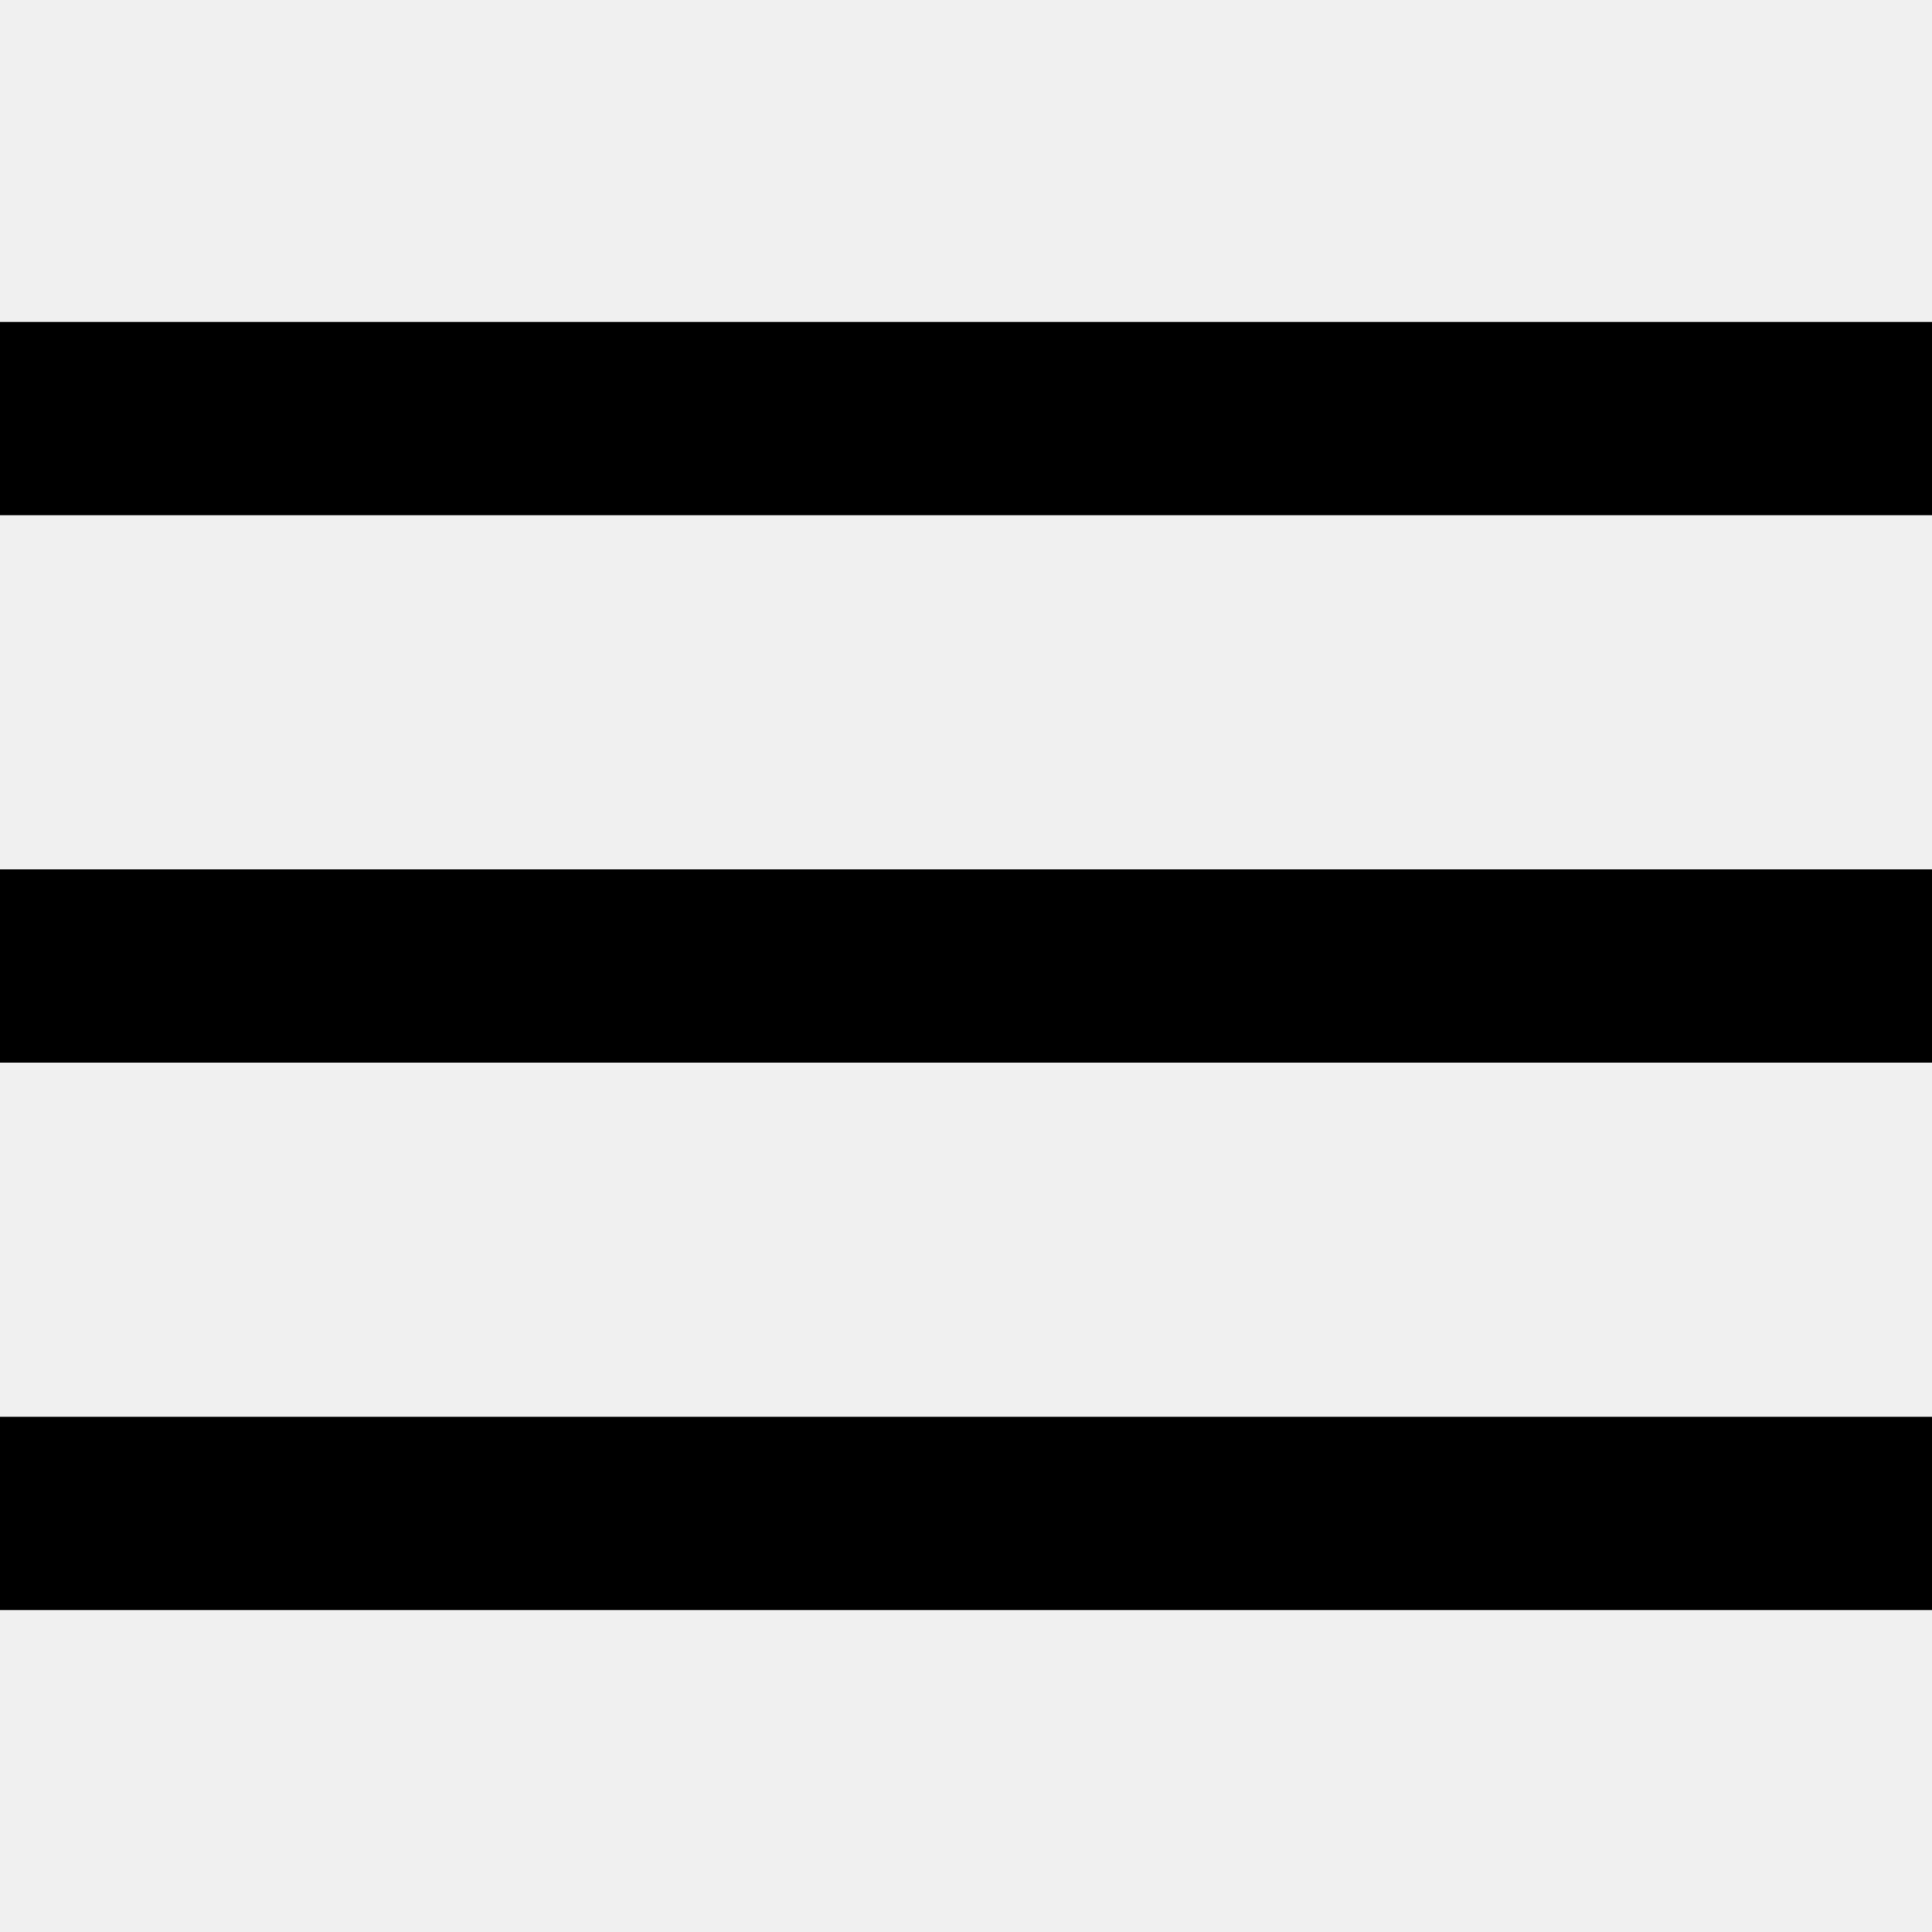
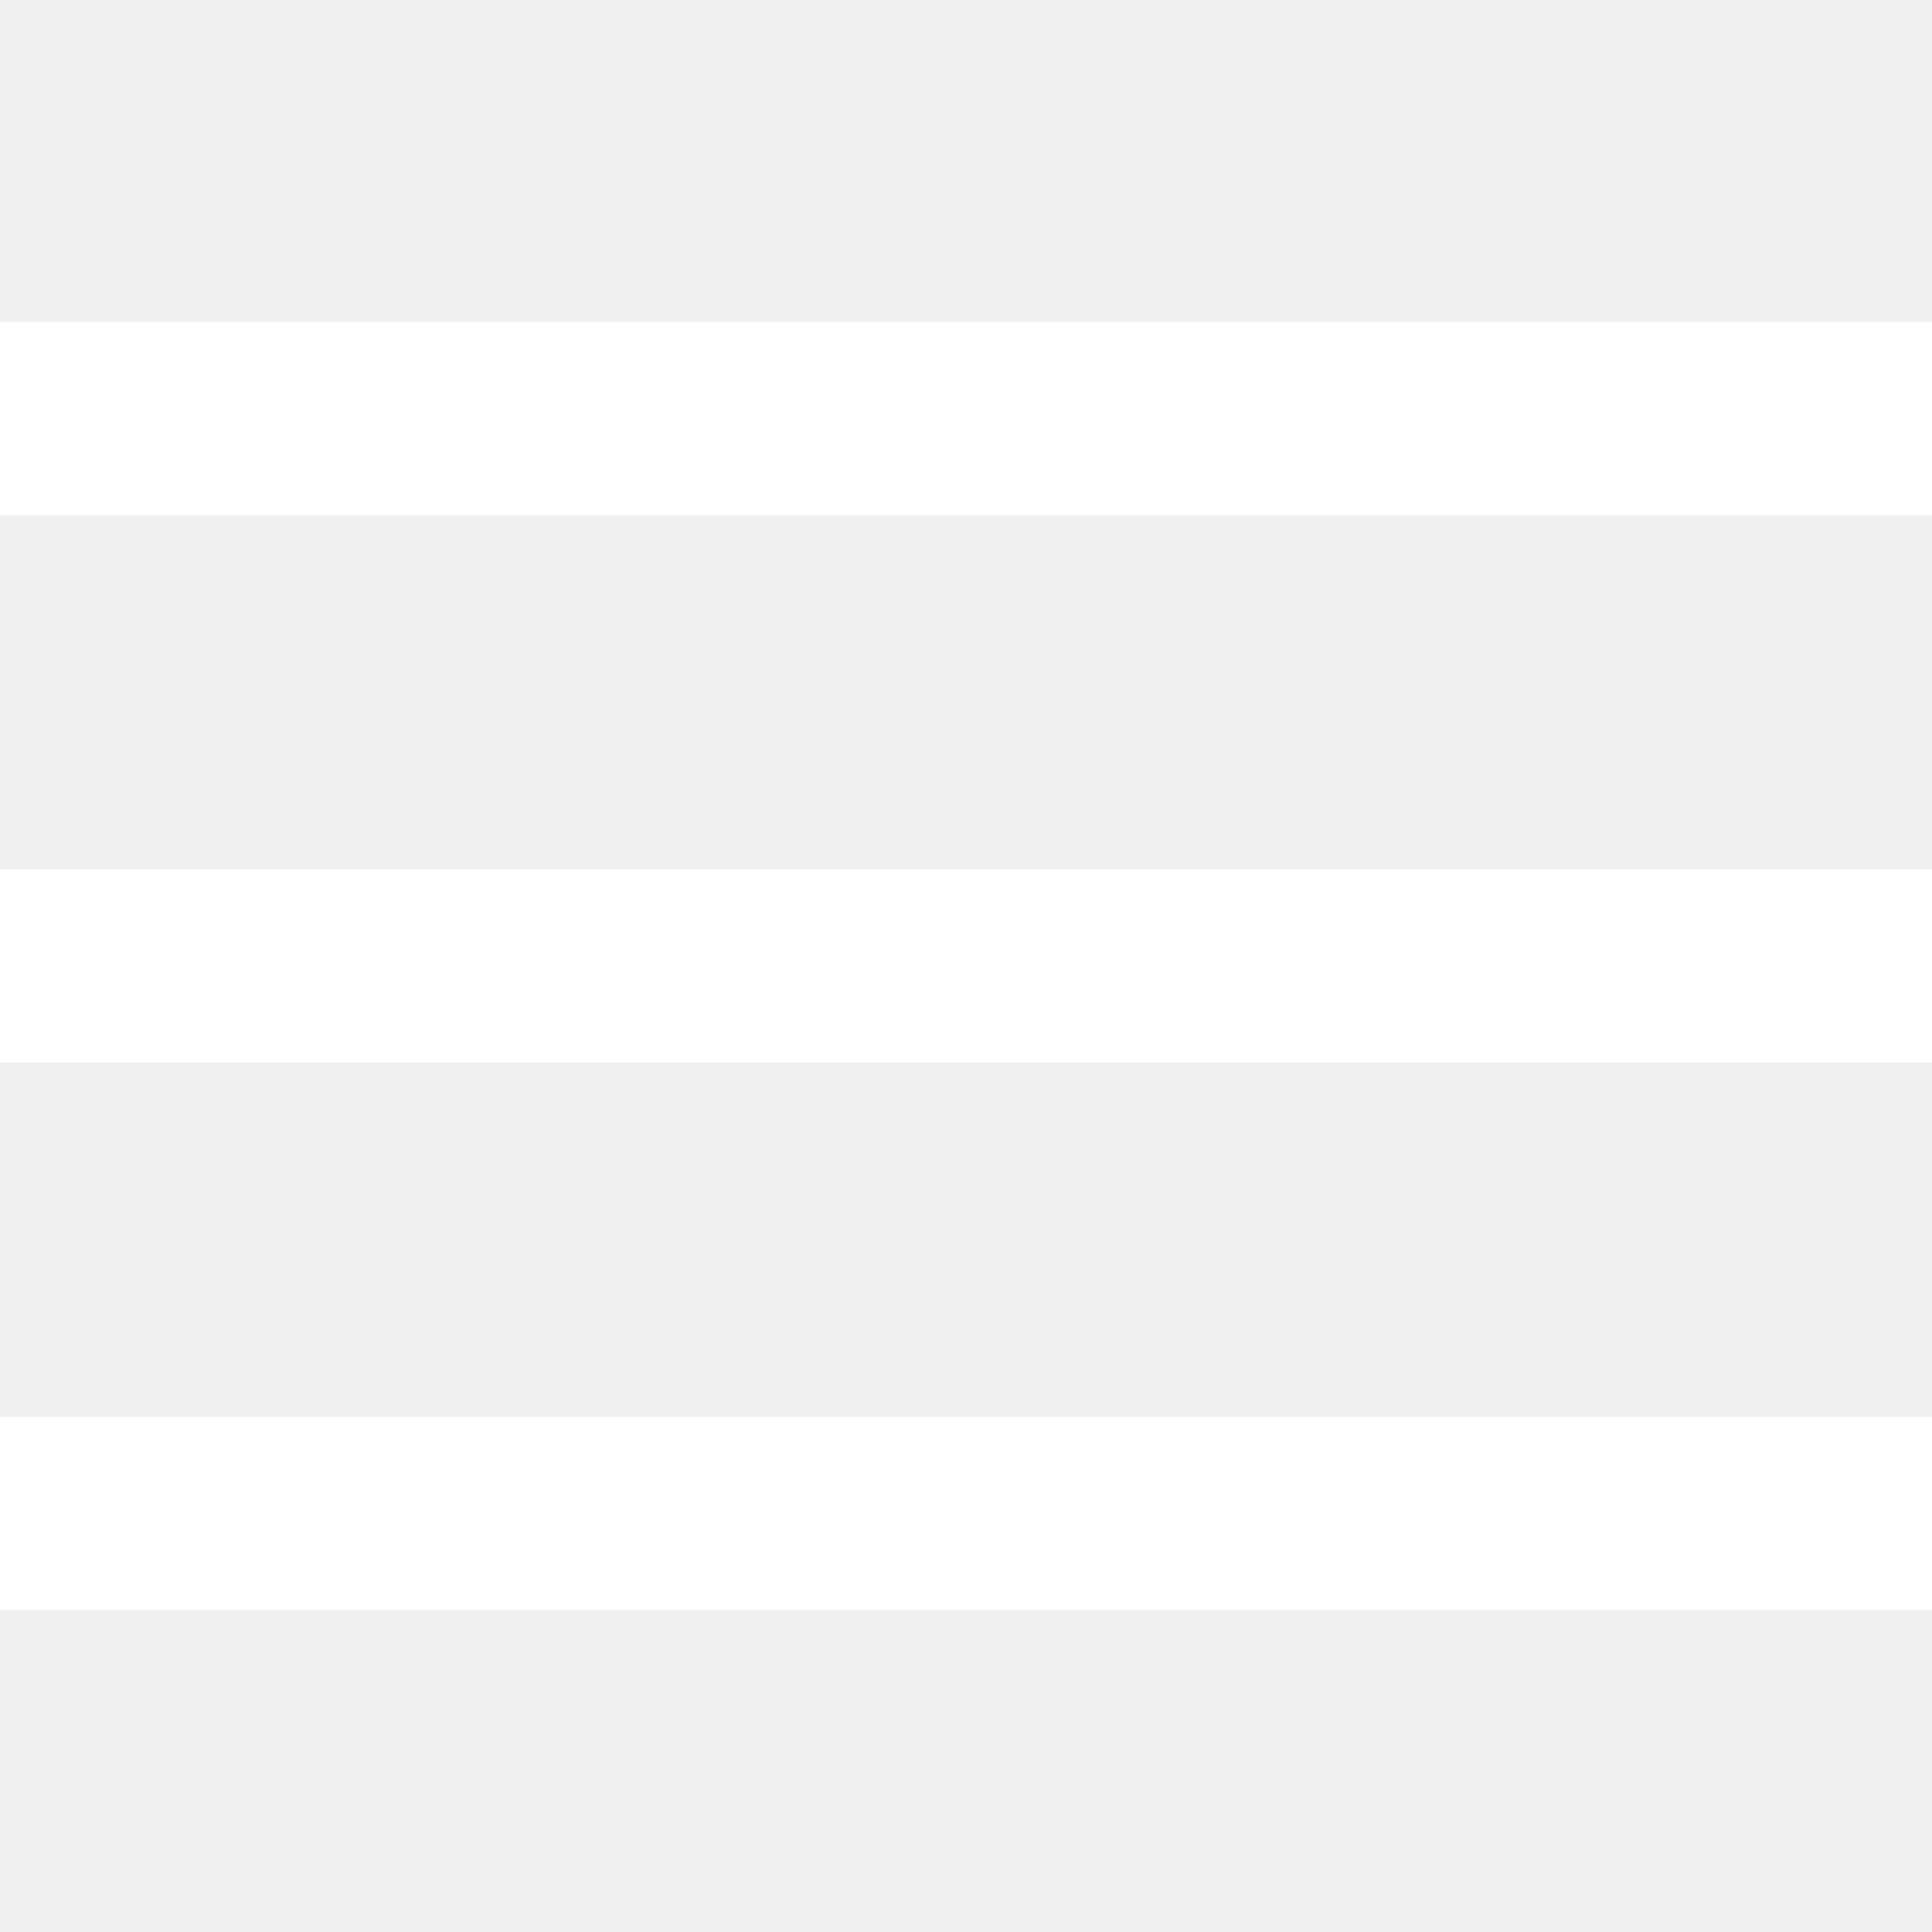
- <svg xmlns="http://www.w3.org/2000/svg" version="1.1" id="layer1" x="0px" y="0px" viewBox="0 0 30 30" style="enable-background:new 0 0 30 30;" xml:space="preserve">
-   <style type="text/css">
- 	.st0{fill:none;stroke:#000000;stroke-width:3;stroke-miterlimit:10;}
- </style>
-   <path class="st0" d="M0,15h30 M0,6.5h30 M0,23.5h30" />
+ <svg xmlns="http://www.w3.org/2000/svg" id="layer1" version="1.1" viewBox="0 0 30 30">
+   <defs>
+     <style>
+       .st0 {
+         fill: none;
+         stroke: #fff;
+         stroke-miterlimit: 10;
+         stroke-width: 3px;
+       }
+     </style>
+   </defs>
+   <path class="st0" d="M0,15h30M0,6.5h30M0,23.5h30" />
</svg>
